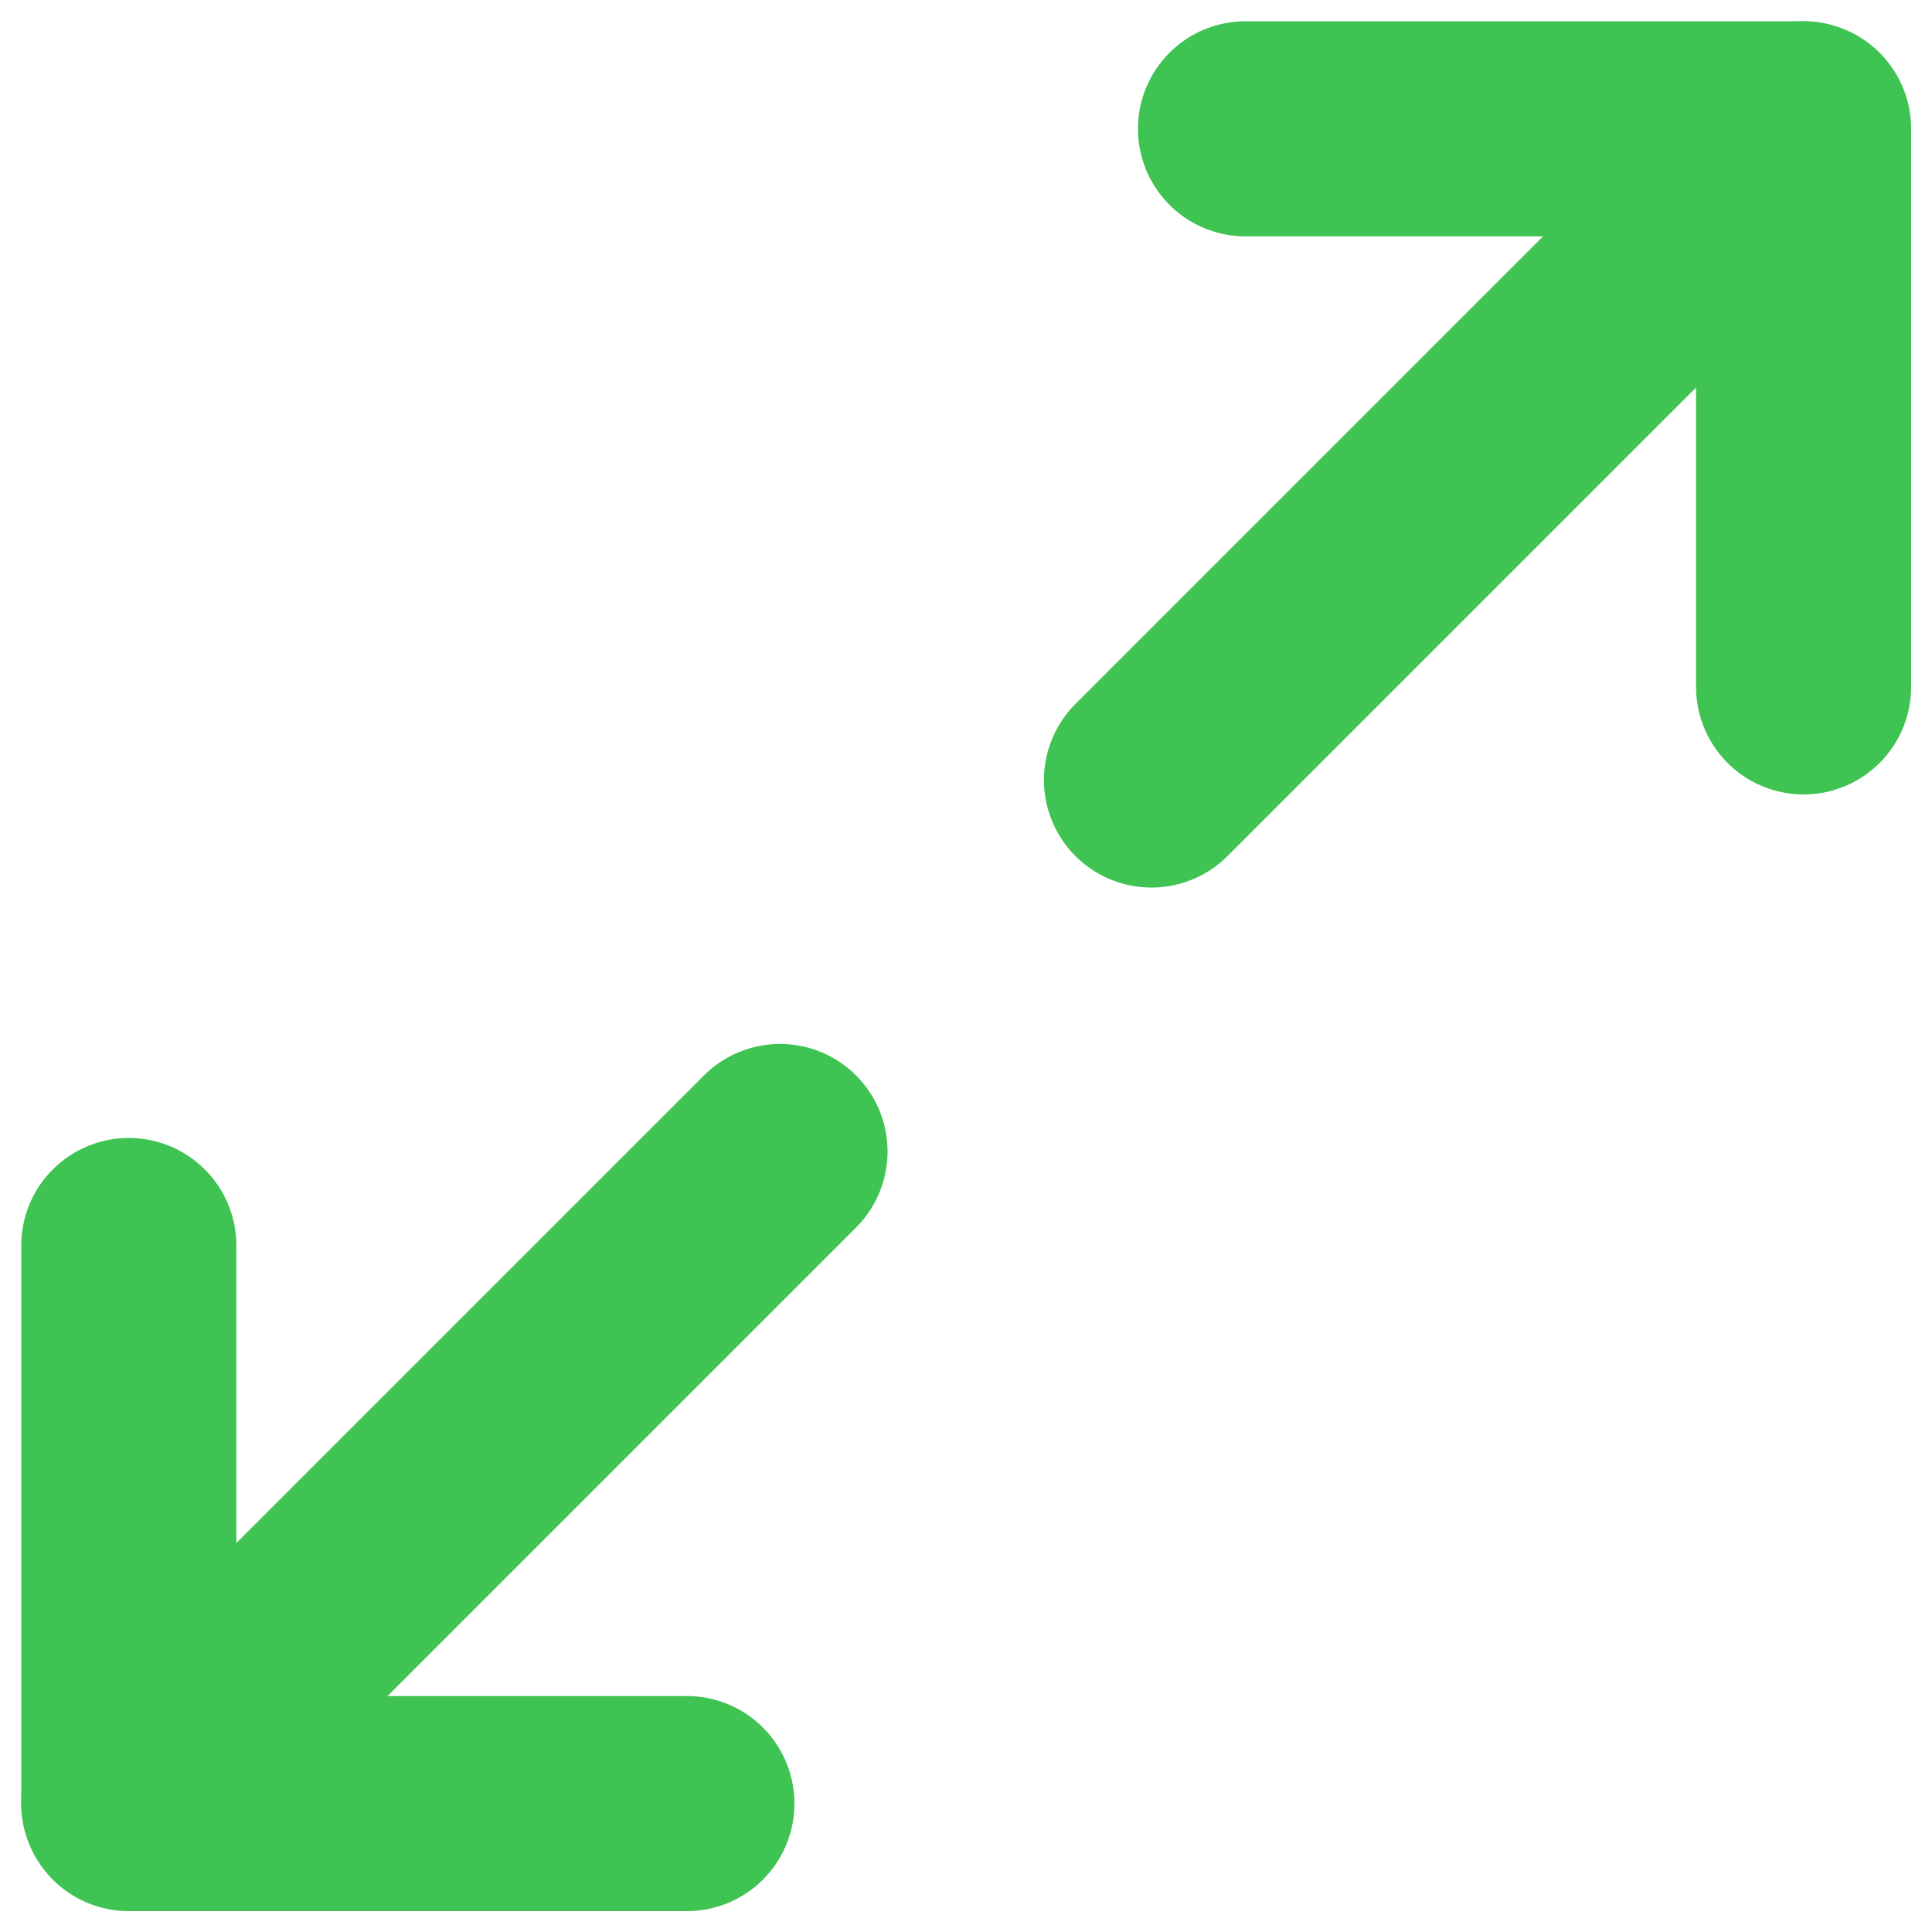
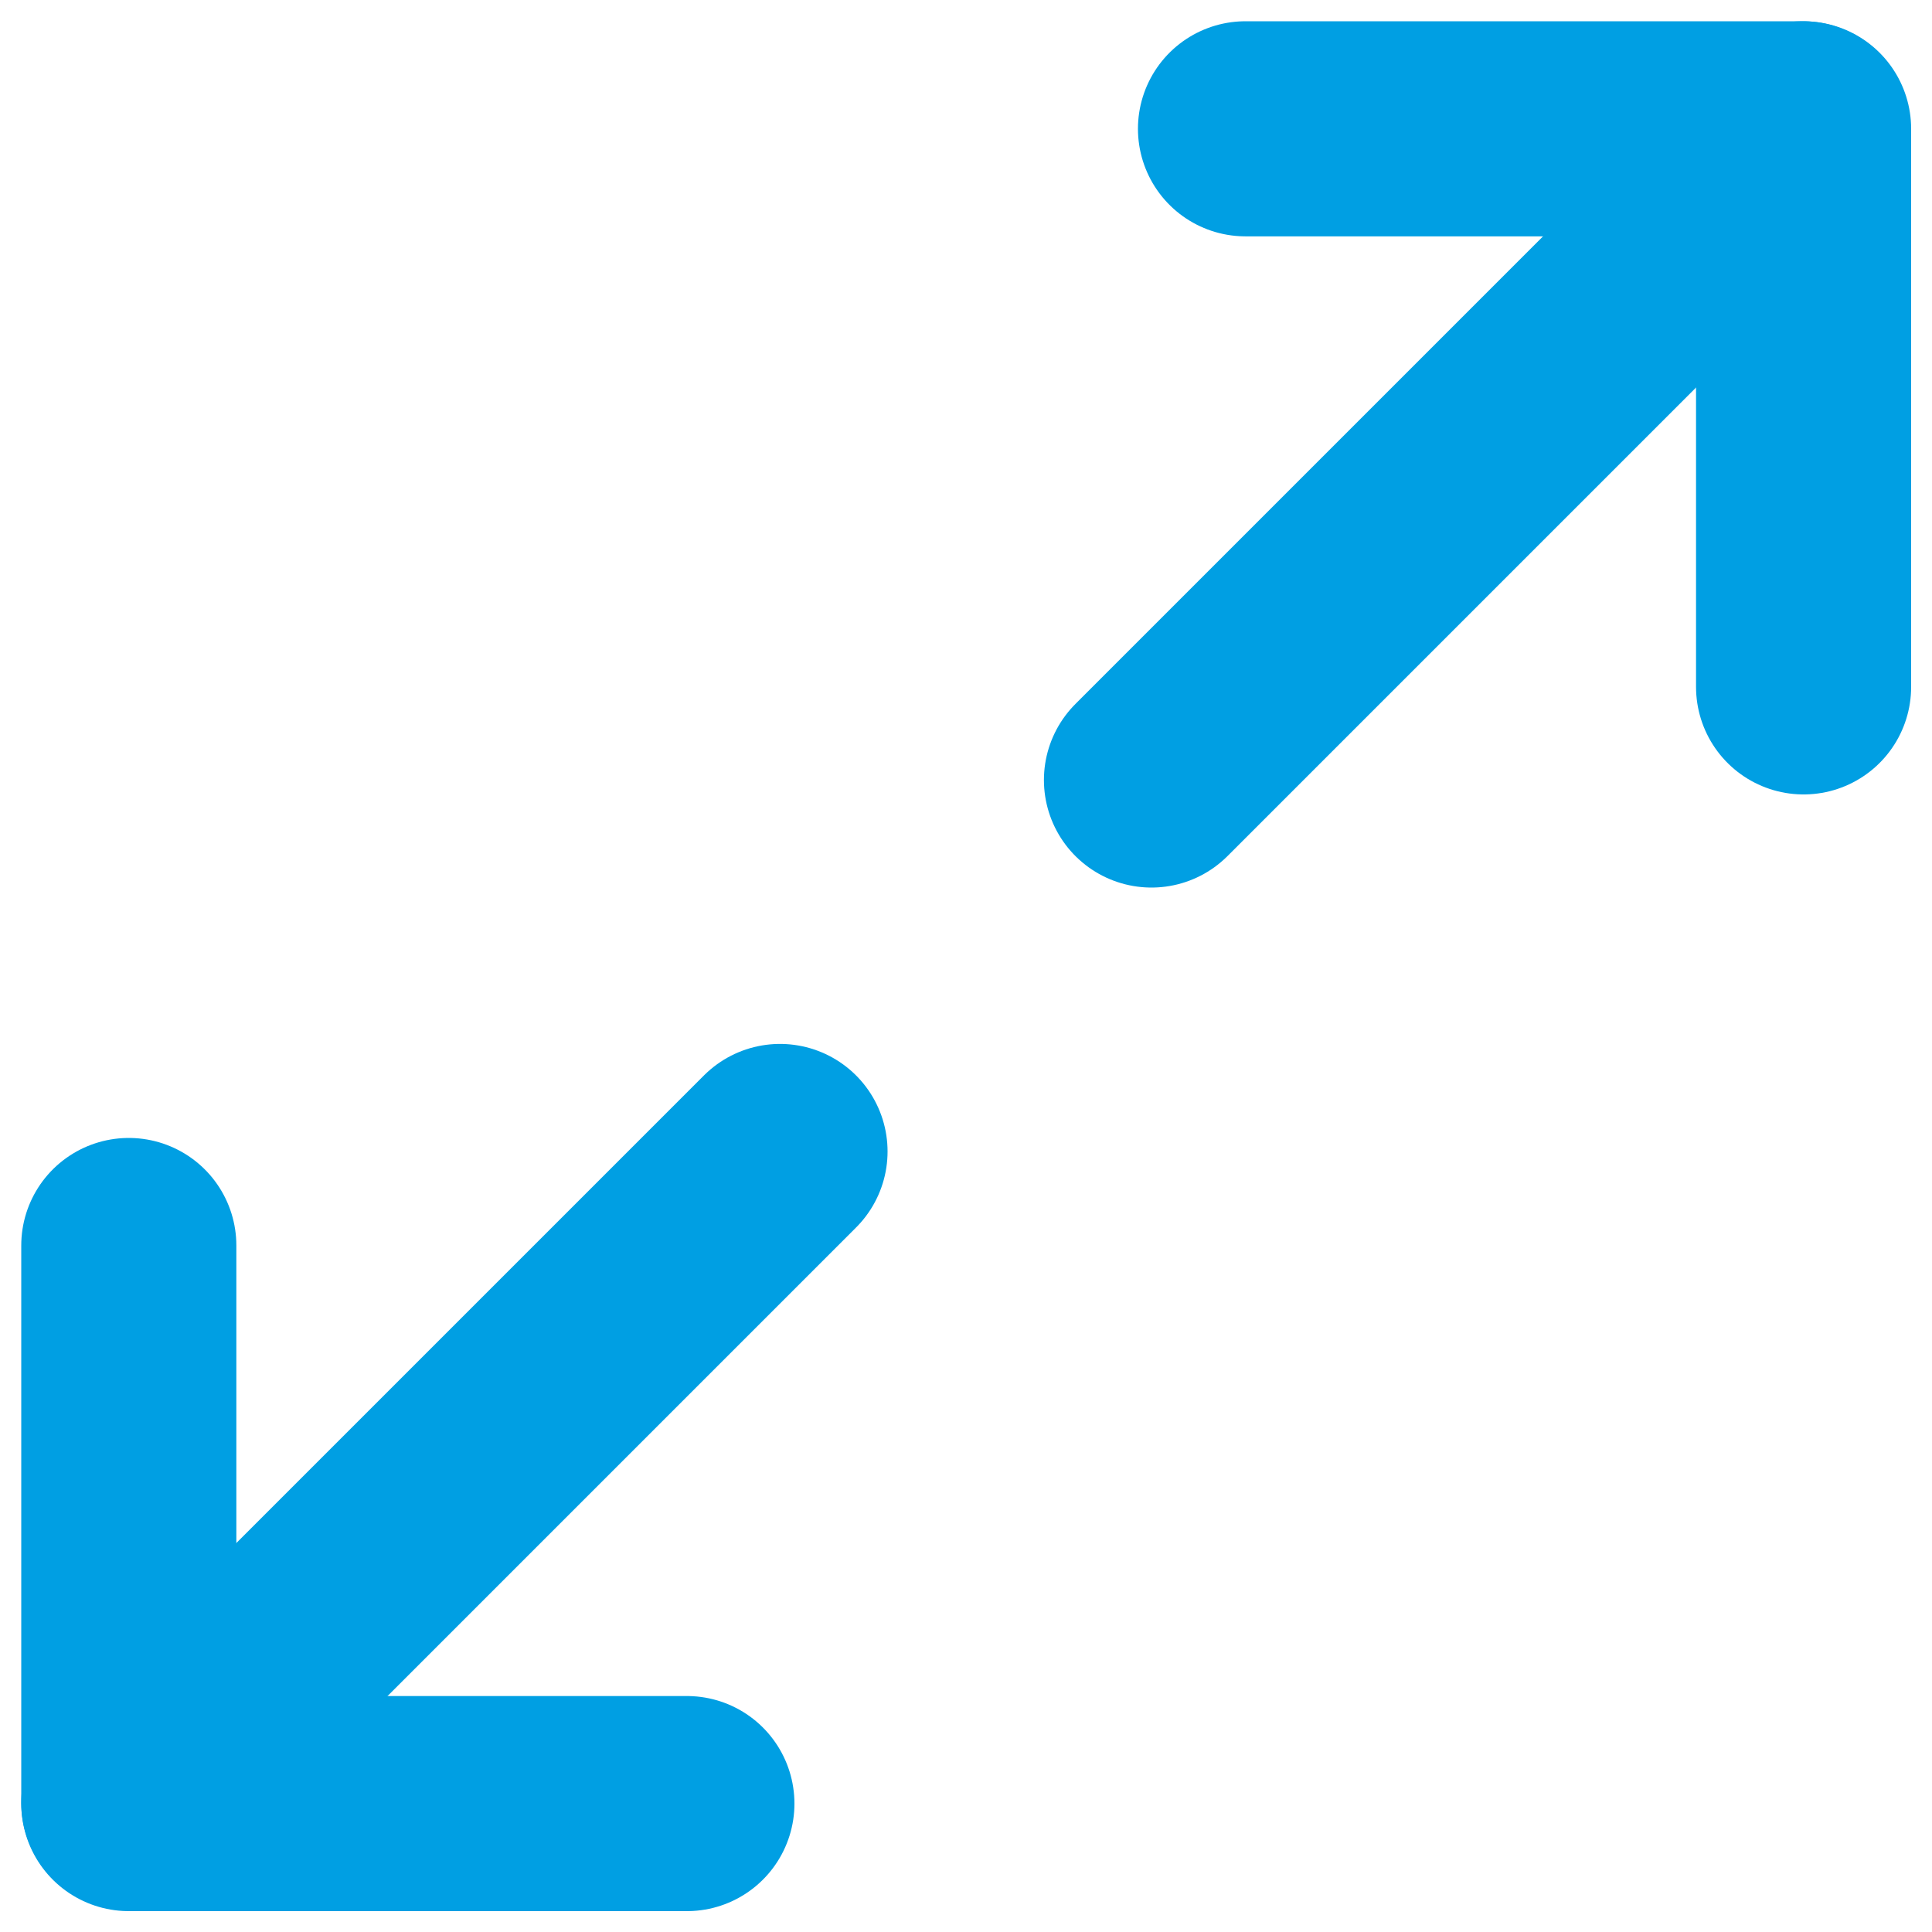
<svg xmlns="http://www.w3.org/2000/svg" width="15" height="15" viewBox="0 0 15 15">
  <g>
    <g>
      <g>
-         <path fill="none" stroke="#3fc453" stroke-linecap="round" stroke-linejoin="round" stroke-miterlimit="20" stroke-width="1.67" d="M9.67 1v0h4.333v4.333" />
+         <path fill="none" stroke="#009fe3" stroke-linecap="round" stroke-linejoin="round" stroke-miterlimit="20" stroke-width="1.67" d="M9.67 1v0h4.333v4.333" />
      </g>
      <g>
-         <path fill="none" stroke="#3fc453" stroke-linecap="round" stroke-linejoin="round" stroke-miterlimit="20" stroke-width="1.67" d="M5.333 14.003v0H1v0V9.67v0" />
+         <path fill="none" stroke="#009fe3" stroke-linecap="round" stroke-linejoin="round" stroke-miterlimit="20" stroke-width="1.67" d="M5.333 14.003v0H1v0V9.67v0" />
      </g>
      <g>
-         <path fill="none" stroke="#3fc453" stroke-linecap="round" stroke-linejoin="round" stroke-miterlimit="20" stroke-width="1.67" d="M13.996 1L8.94 6.056" />
+         <path fill="none" stroke="#009fe3" stroke-linecap="round" stroke-linejoin="round" stroke-miterlimit="20" stroke-width="1.67" d="M13.996 1L8.94 6.056" />
      </g>
      <g>
-         <path fill="none" stroke="#3fc453" stroke-linecap="round" stroke-linejoin="round" stroke-miterlimit="20" stroke-width="1.67" d="M1 13.996L6.056 8.94" />
+         <path fill="none" stroke="#009fe3" stroke-linecap="round" stroke-linejoin="round" stroke-miterlimit="20" stroke-width="1.67" d="M1 13.996L6.056 8.94" />
      </g>
    </g>
  </g>
</svg>
